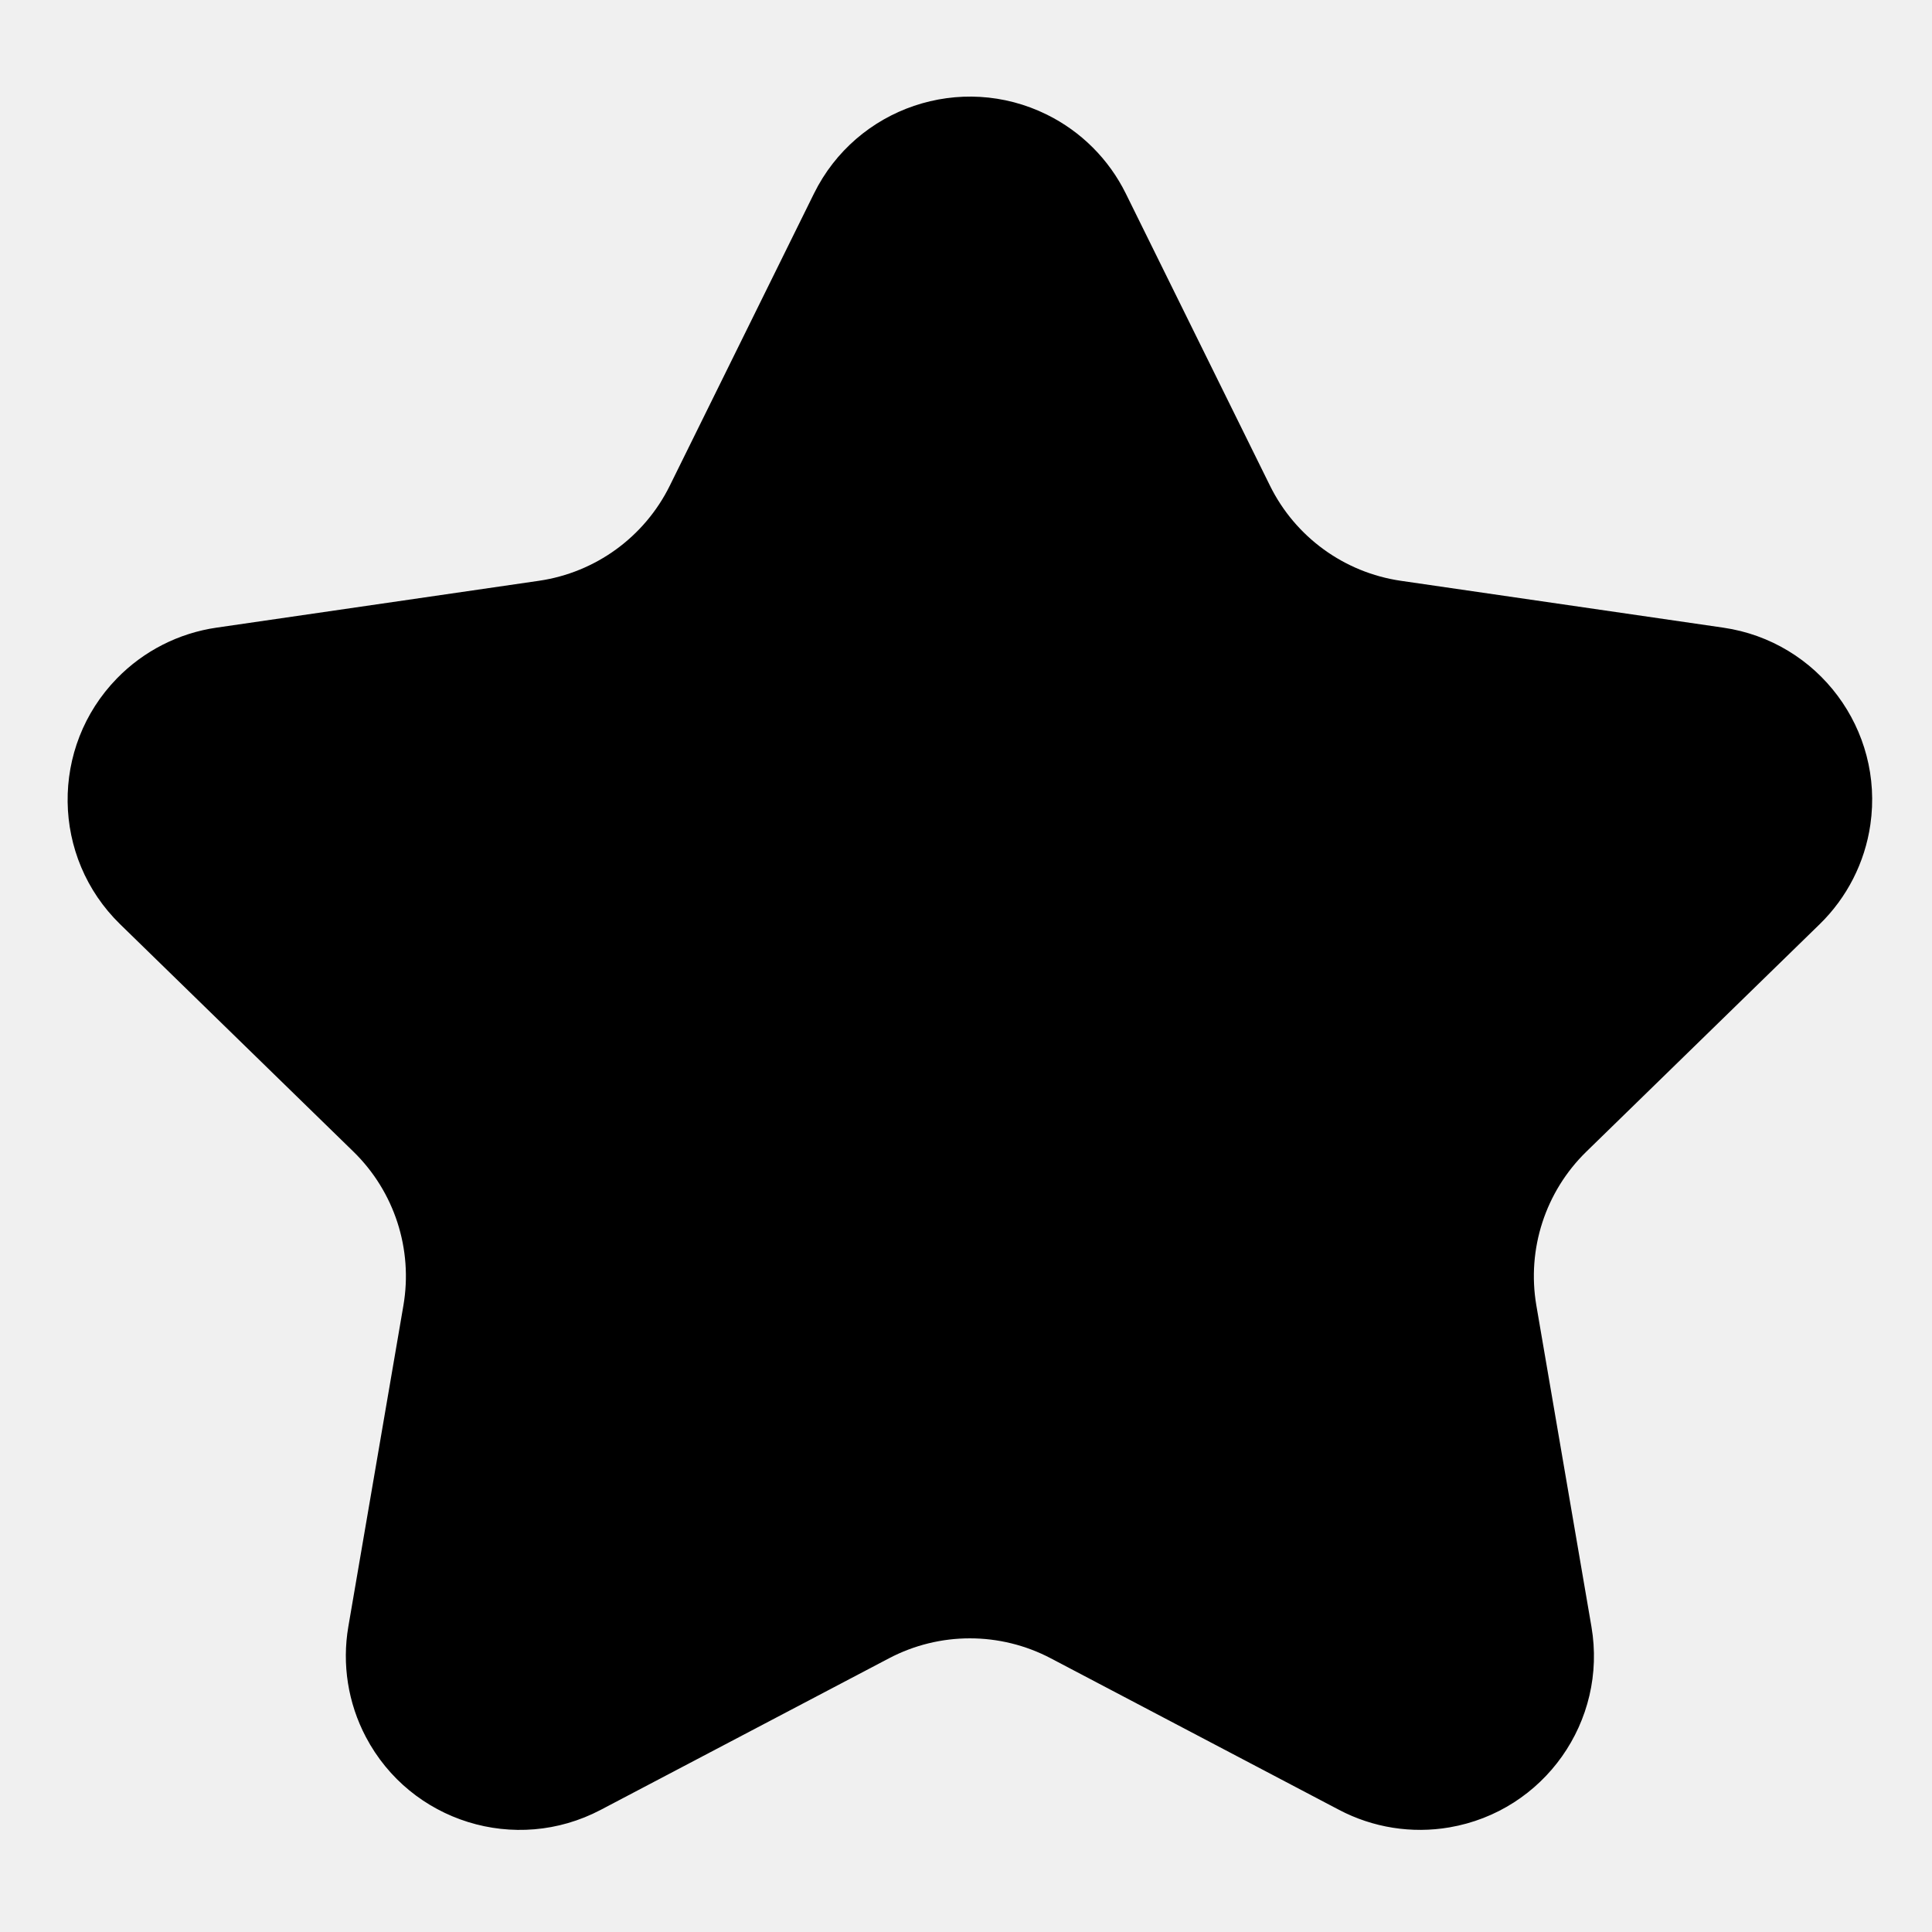
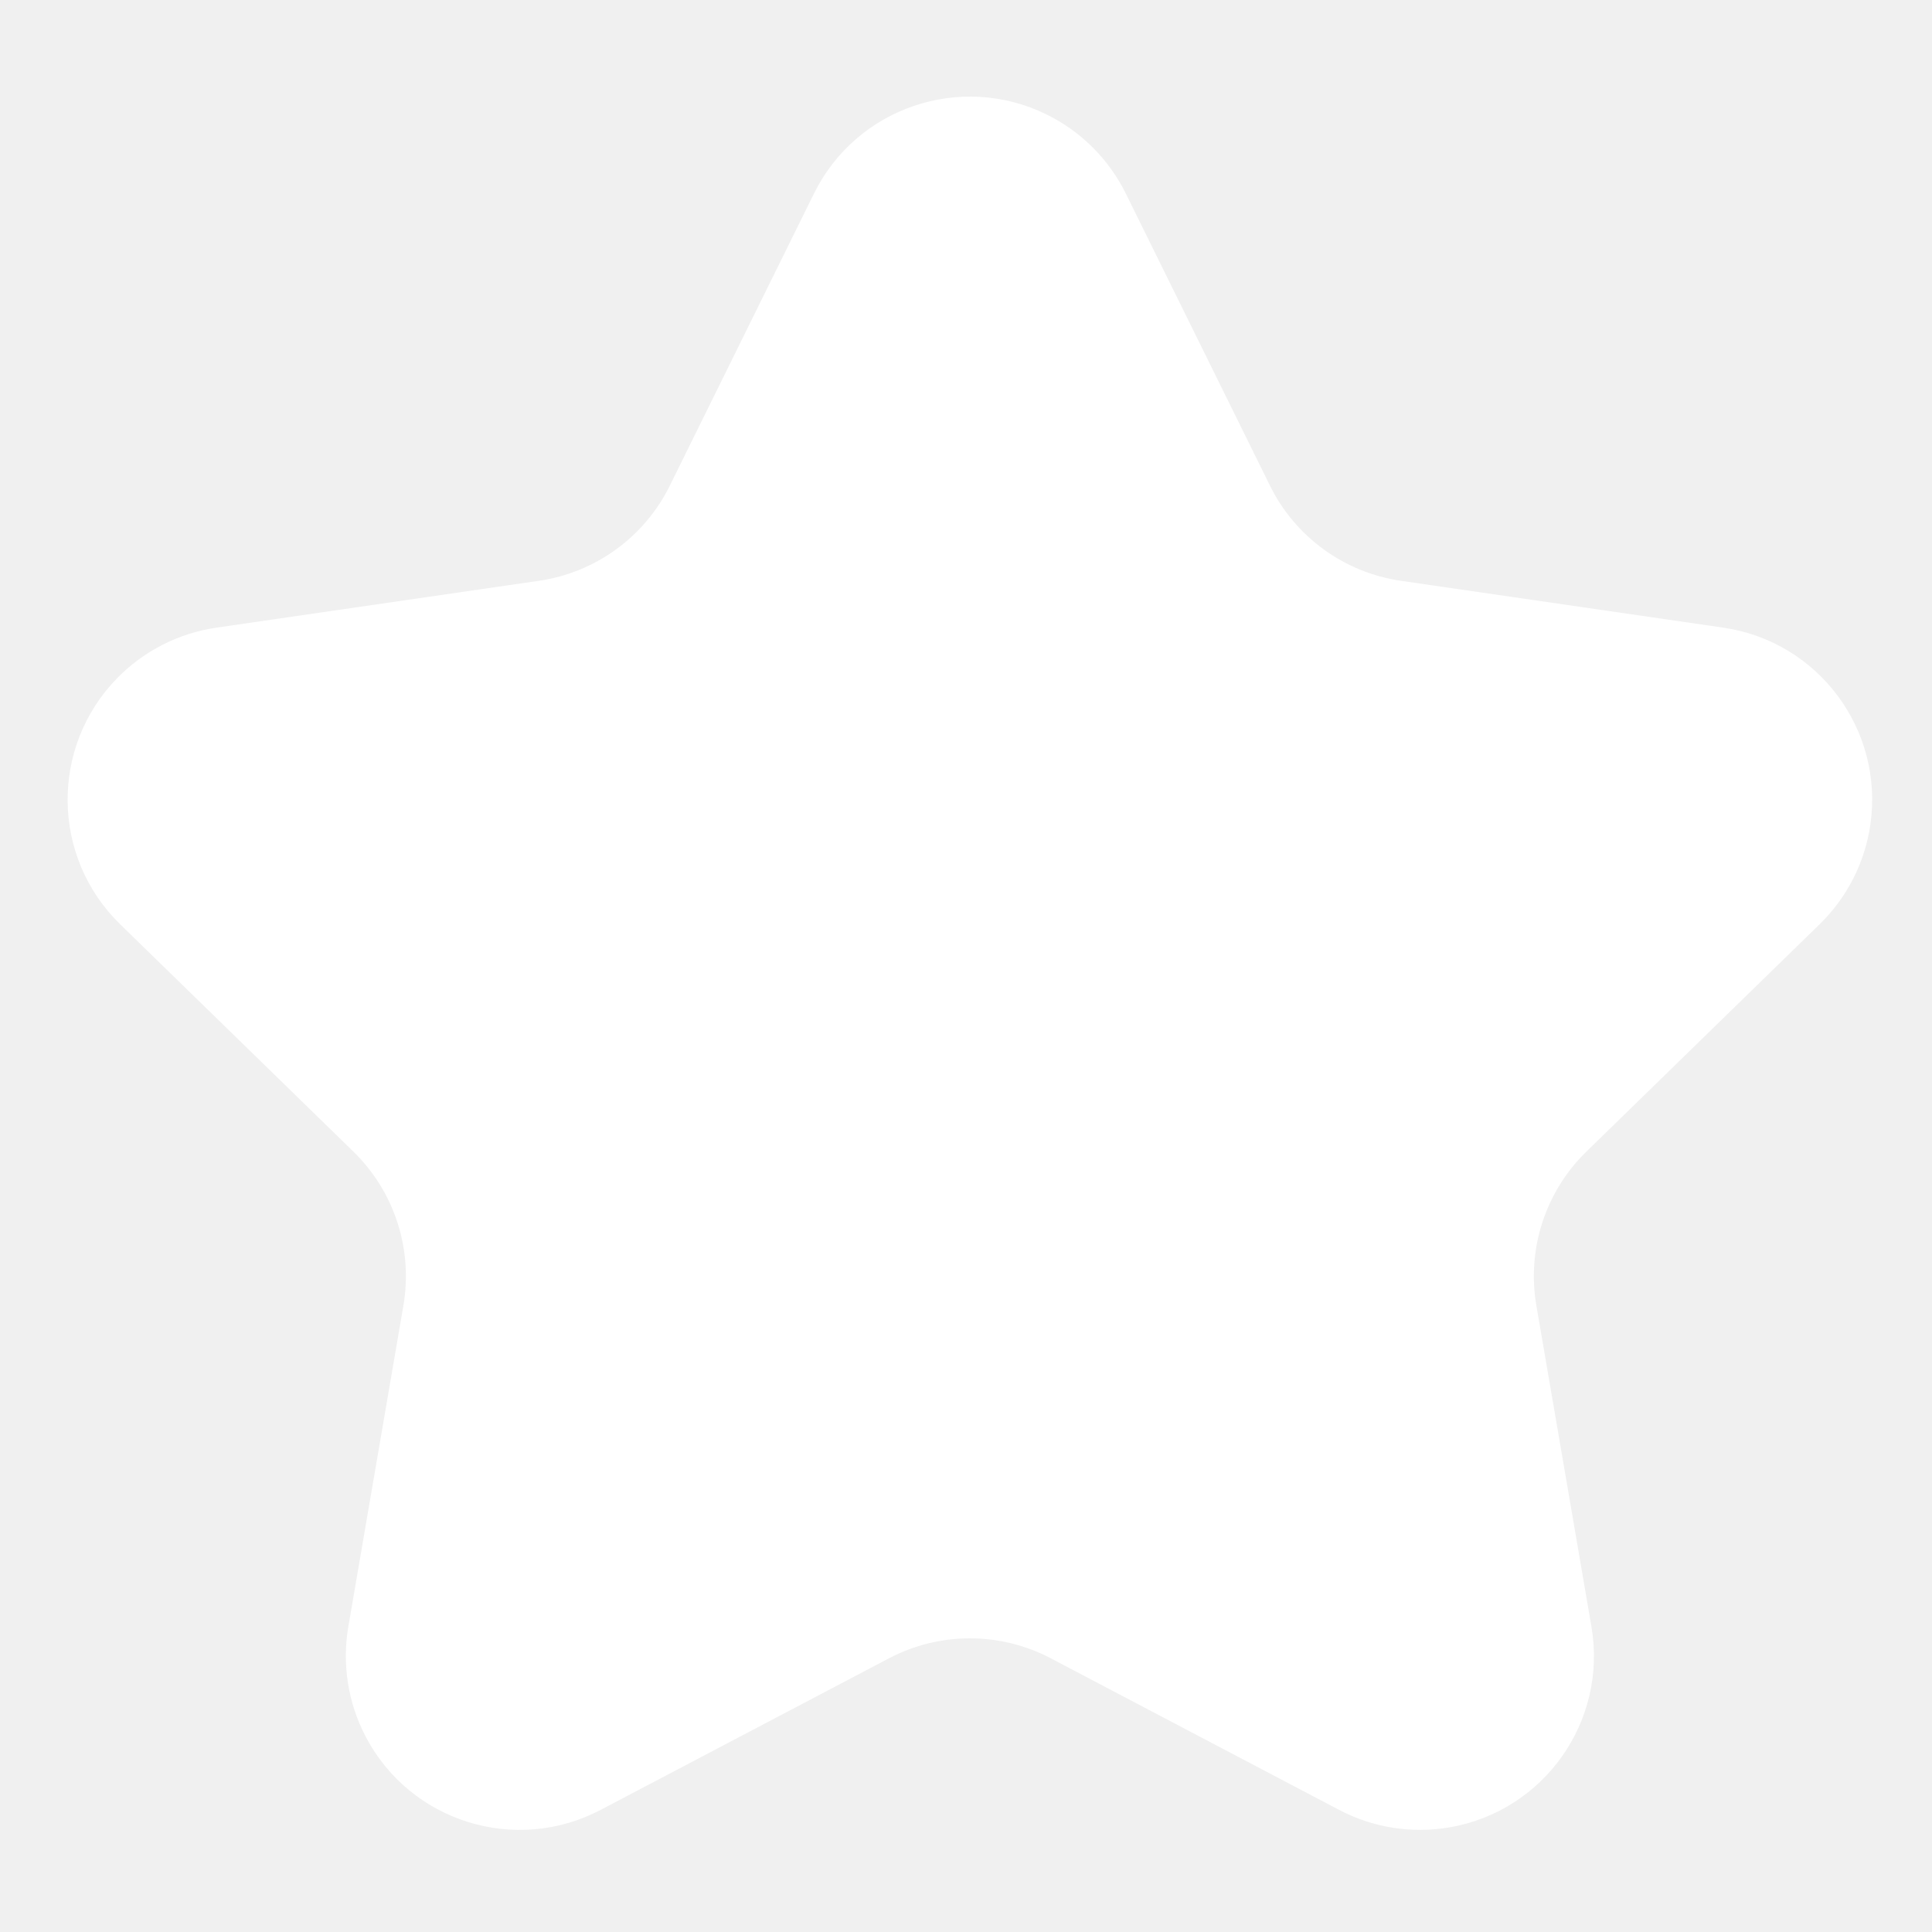
<svg xmlns="http://www.w3.org/2000/svg" width="200" height="200" viewBox="0 0 200 200">
-   <path fill="#000" fill-rule="evenodd" d="M92.026 171.668L62.177 187.36c-8.799 4.626-19.682 1.243-24.308-7.556a18 18 0 01-1.809-11.419l5.7-33.237a18 18 0 00-5.176-15.933L12.436 95.677c-7.119-6.94-7.265-18.335-.326-25.454a18 18 0 0110.302-5.249l33.372-4.85a18 18 0 0013.553-9.846l14.924-30.24c4.4-8.915 15.193-12.575 24.108-8.175a18 18 0 018.175 8.175l14.924 30.24a18 18 0 0013.553 9.847l33.372 4.85c9.838 1.429 16.654 10.563 15.225 20.4a18 18 0 01-5.25 10.302l-24.147 23.538a18 18 0 00-5.177 15.933l5.7 33.237c1.681 9.798-4.9 19.103-14.698 20.784a18 18 0 01-11.419-1.809l-29.849-15.692a18 18 0 00-16.752 0z" />
+   <path fill="#FFF" fill-rule="evenodd" d="M92.026 171.668L62.177 187.36c-8.799 4.626-19.682 1.243-24.308-7.556a18 18 0 01-1.809-11.419l5.7-33.237a18 18 0 00-5.176-15.933L12.436 95.677c-7.119-6.94-7.265-18.335-.326-25.454a18 18 0 0110.302-5.249l33.372-4.85a18 18 0 0013.553-9.846l14.924-30.24c4.4-8.915 15.193-12.575 24.108-8.175a18 18 0 018.175 8.175l14.924 30.24a18 18 0 0013.553 9.847l33.372 4.85c9.838 1.429 16.654 10.563 15.225 20.4a18 18 0 01-5.25 10.302l-24.147 23.538a18 18 0 00-5.177 15.933l5.7 33.237c1.681 9.798-4.9 19.103-14.698 20.784a18 18 0 01-11.419-1.809l-29.849-15.692a18 18 0 00-16.752 0z" />
</svg>
